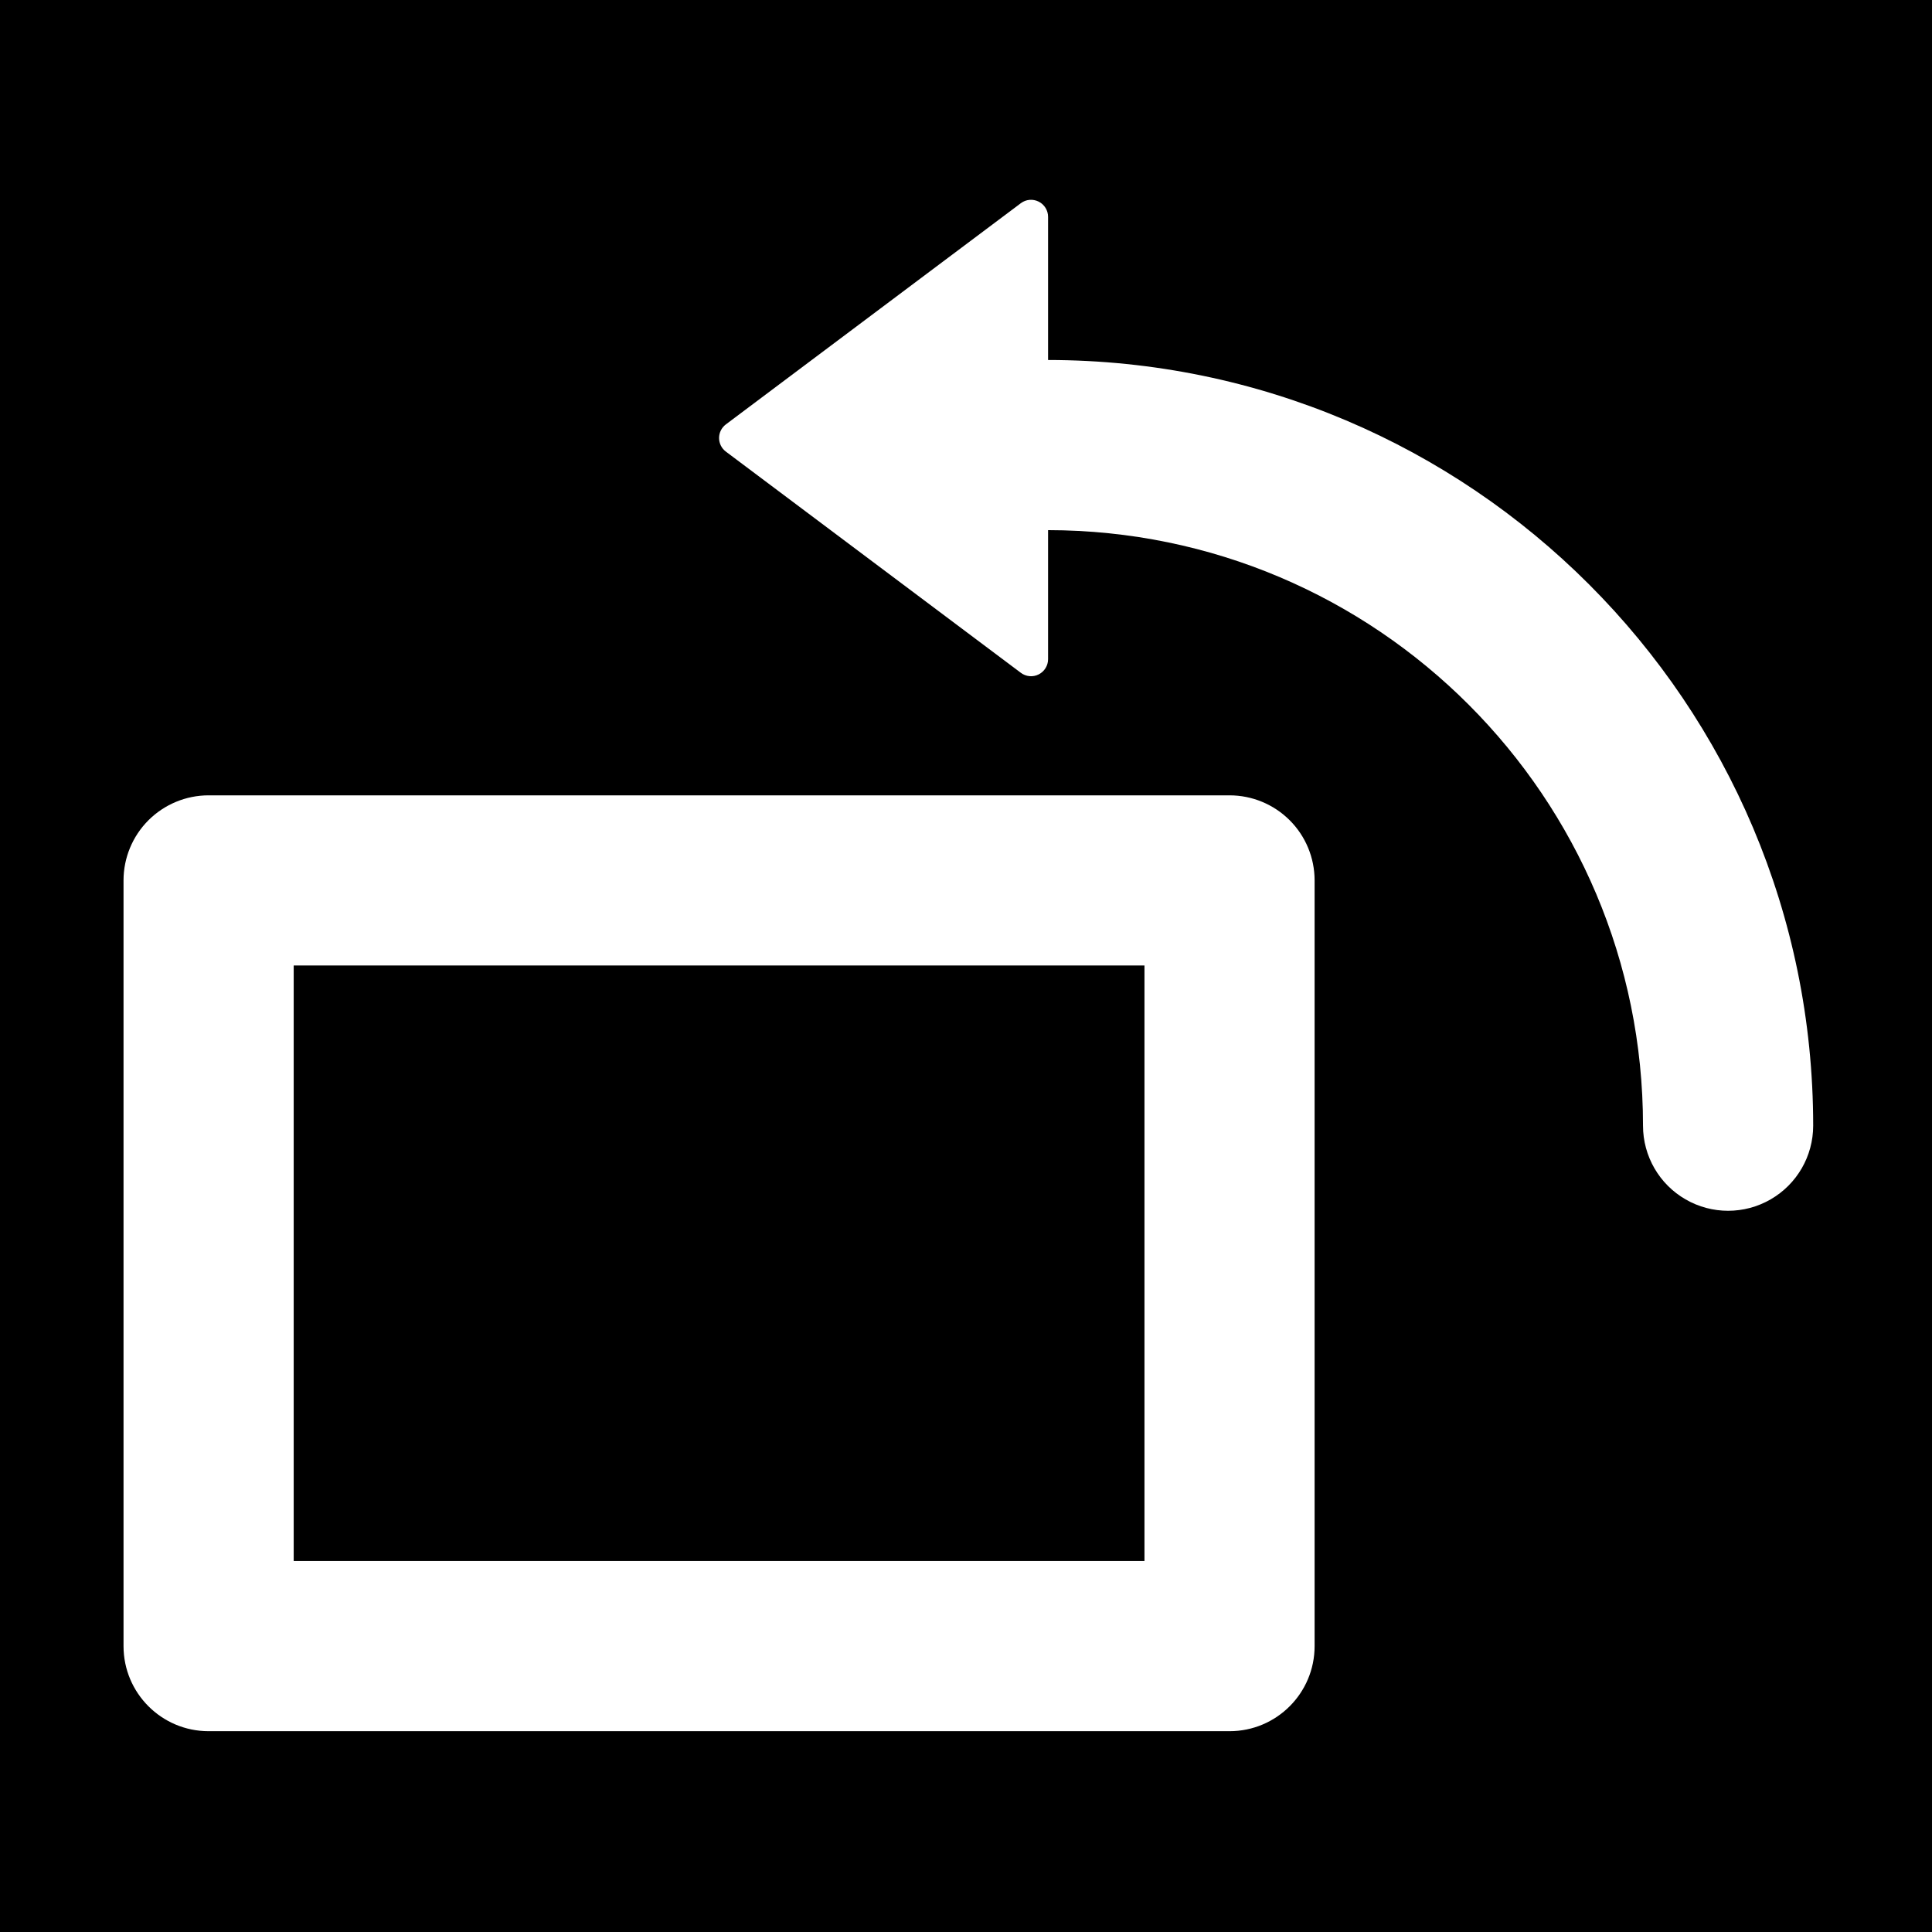
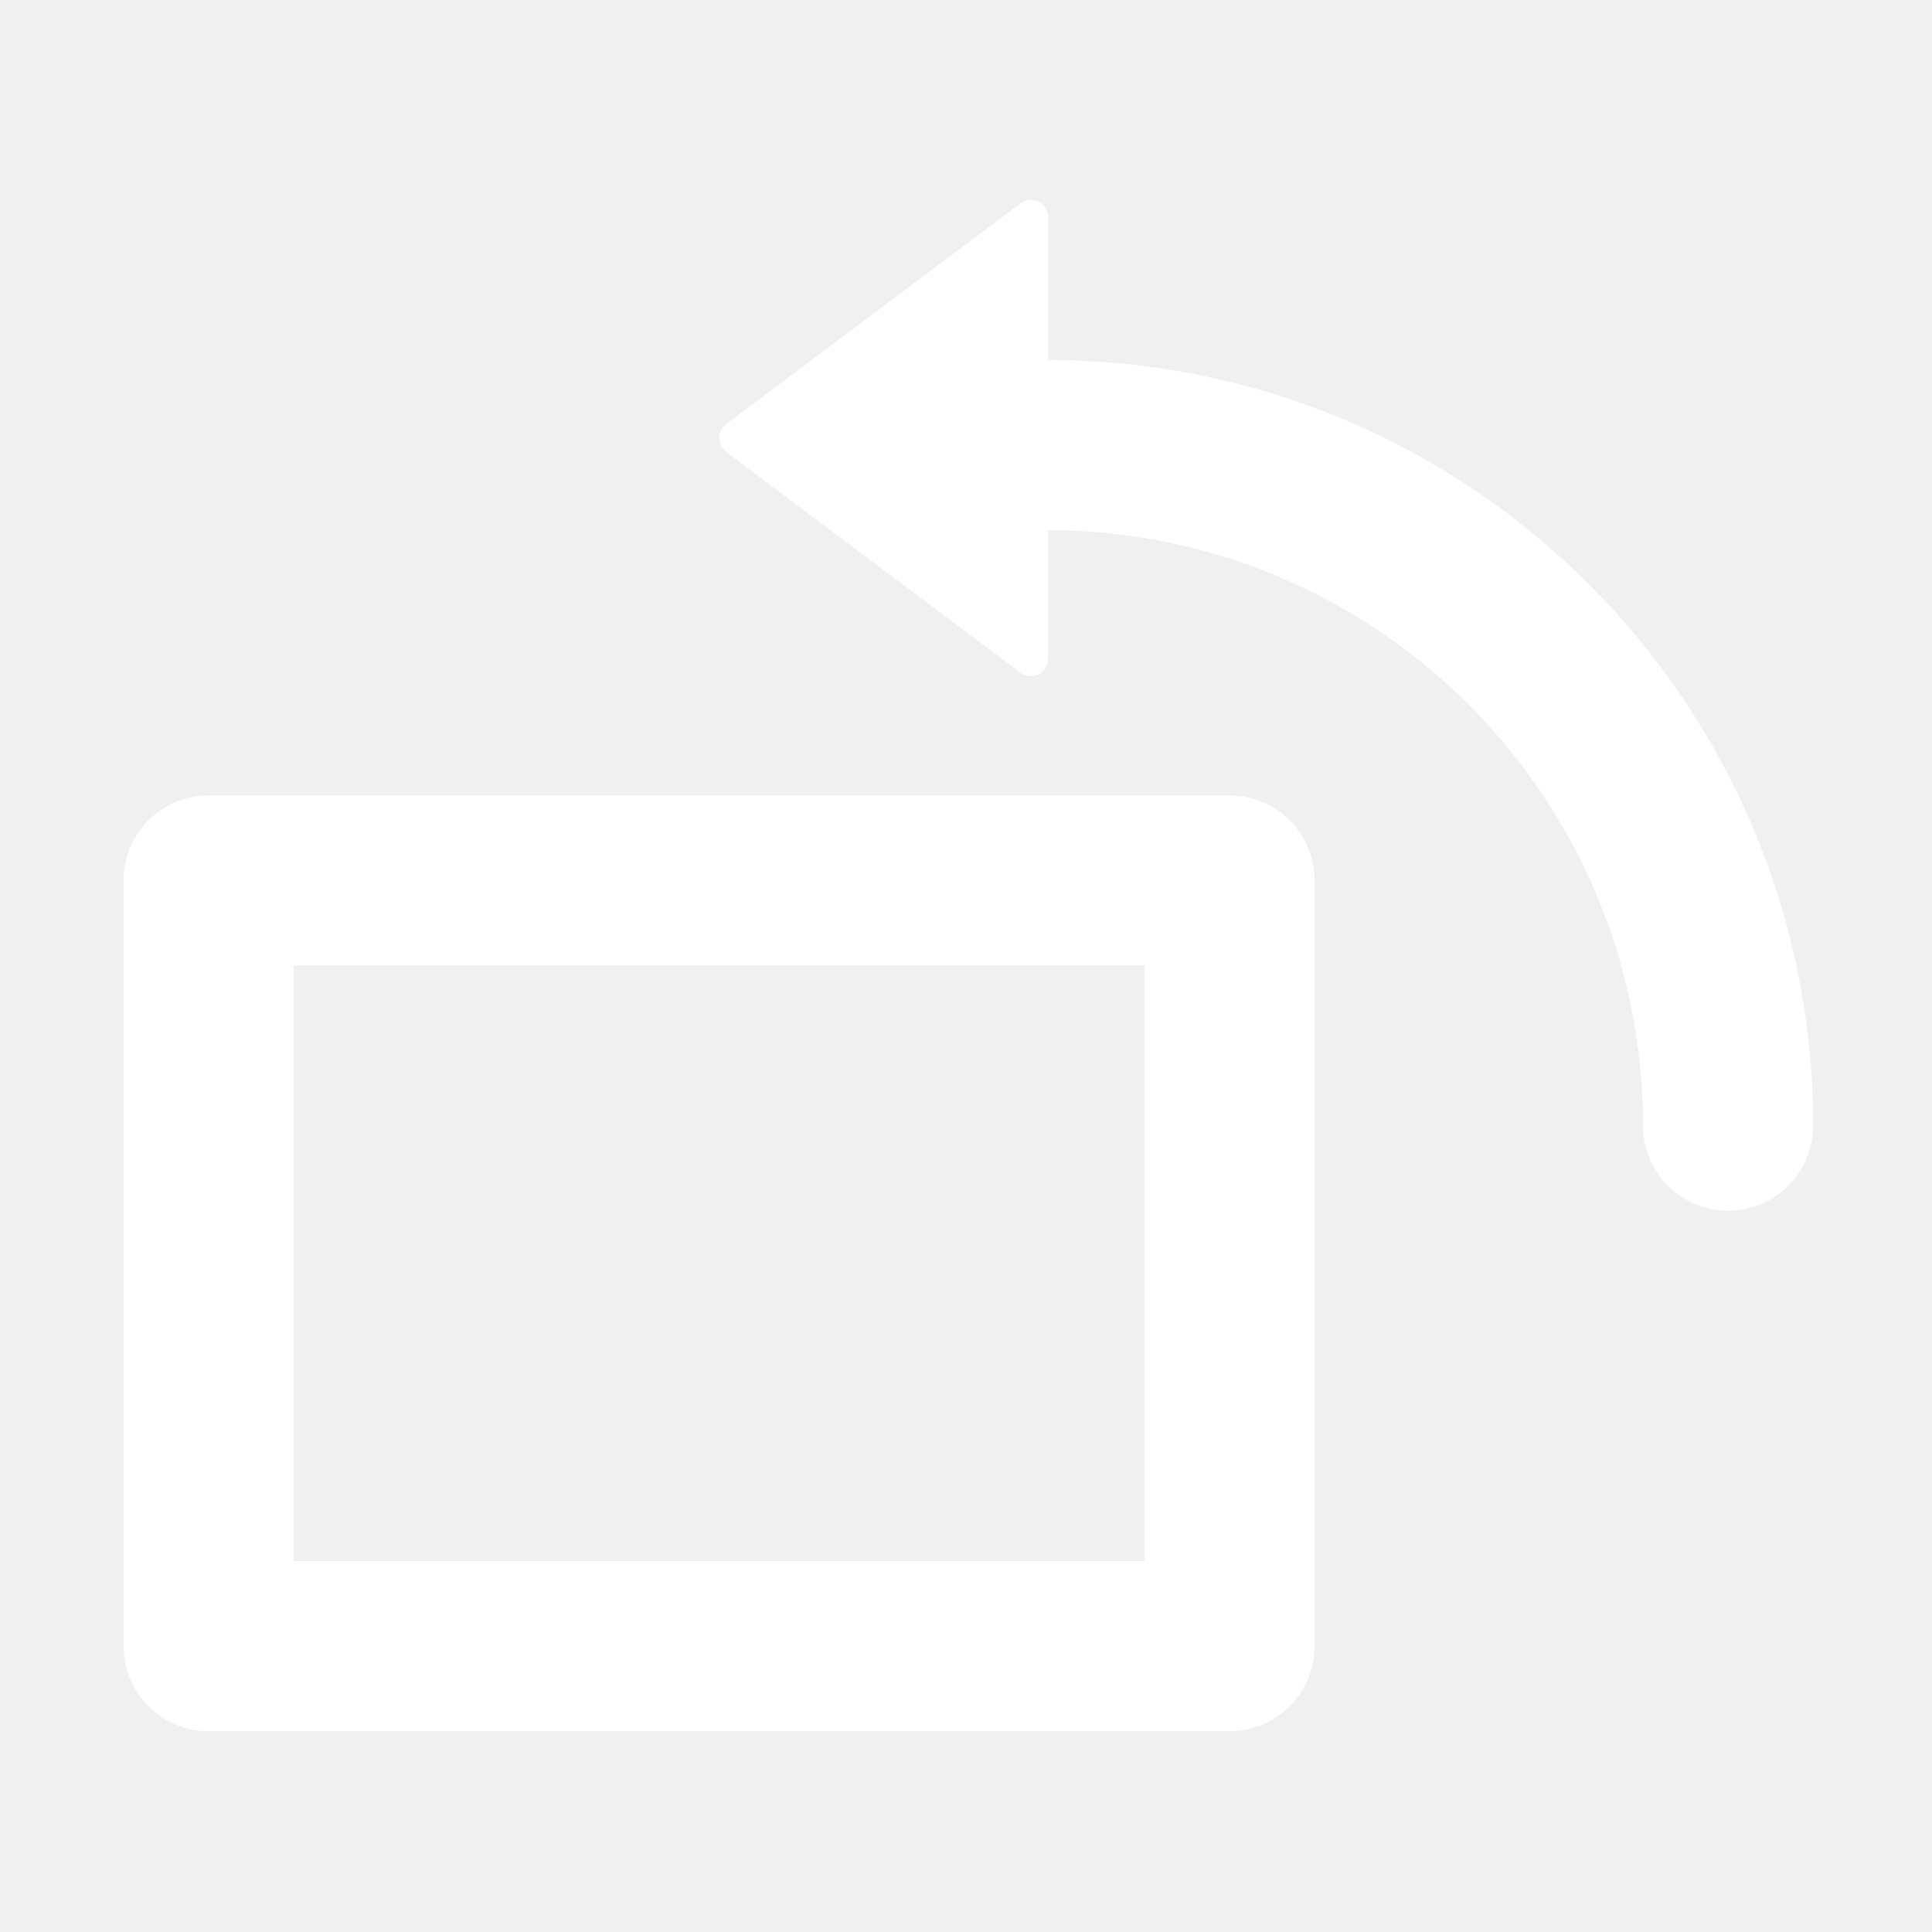
<svg xmlns="http://www.w3.org/2000/svg" width="48px" height="48px" viewBox="0 0 48 48" version="1.1">
-   <rect id="矩形" x="0" y="0" width="48" height="48" />
  <path d="M5.183,19.76 L30.547,19.76 C31.108,19.76 31.646,19.983 32.042,20.379 C32.439,20.775 32.661,21.313 32.661,21.874 L32.661,40.897 C32.661,42.064 31.715,43.011 30.547,43.011 L5.183,43.011 C4.015,43.011 3.069,42.064 3.069,40.897 L3.069,21.874 C3.069,21.313 3.292,20.775 3.688,20.379 C4.085,19.983 4.622,19.76 5.183,19.76 L5.183,19.76 Z M7.297,23.987 L7.297,38.783 L28.434,38.783 L28.434,23.987 L7.297,23.987 Z" id="形状" fill="#FFFFFF" fill-rule="nonzero" />
  <path d="M26.039,13.171 L26.039,16.378 C26.039,16.538 25.948,16.684 25.805,16.756 C25.662,16.828 25.491,16.812 25.363,16.716 L18.034,11.22 C17.928,11.141 17.865,11.015 17.865,10.882 C17.865,10.749 17.928,10.624 18.034,10.544 L25.363,5.048 C25.491,4.952 25.662,4.937 25.805,5.009 C25.948,5.08 26.039,5.227 26.039,5.387 L26.039,8.944 C36.54,8.952 45.048,17.467 45.048,27.967 C45.048,28.723 44.645,29.421 43.991,29.798 C43.337,30.176 42.531,30.176 41.877,29.798 C41.223,29.421 40.82,28.723 40.82,27.967 C40.82,19.802 34.205,13.18 26.039,13.171 Z" id="路径" fill="#FFFFFF" fill-rule="nonzero" />
</svg>
